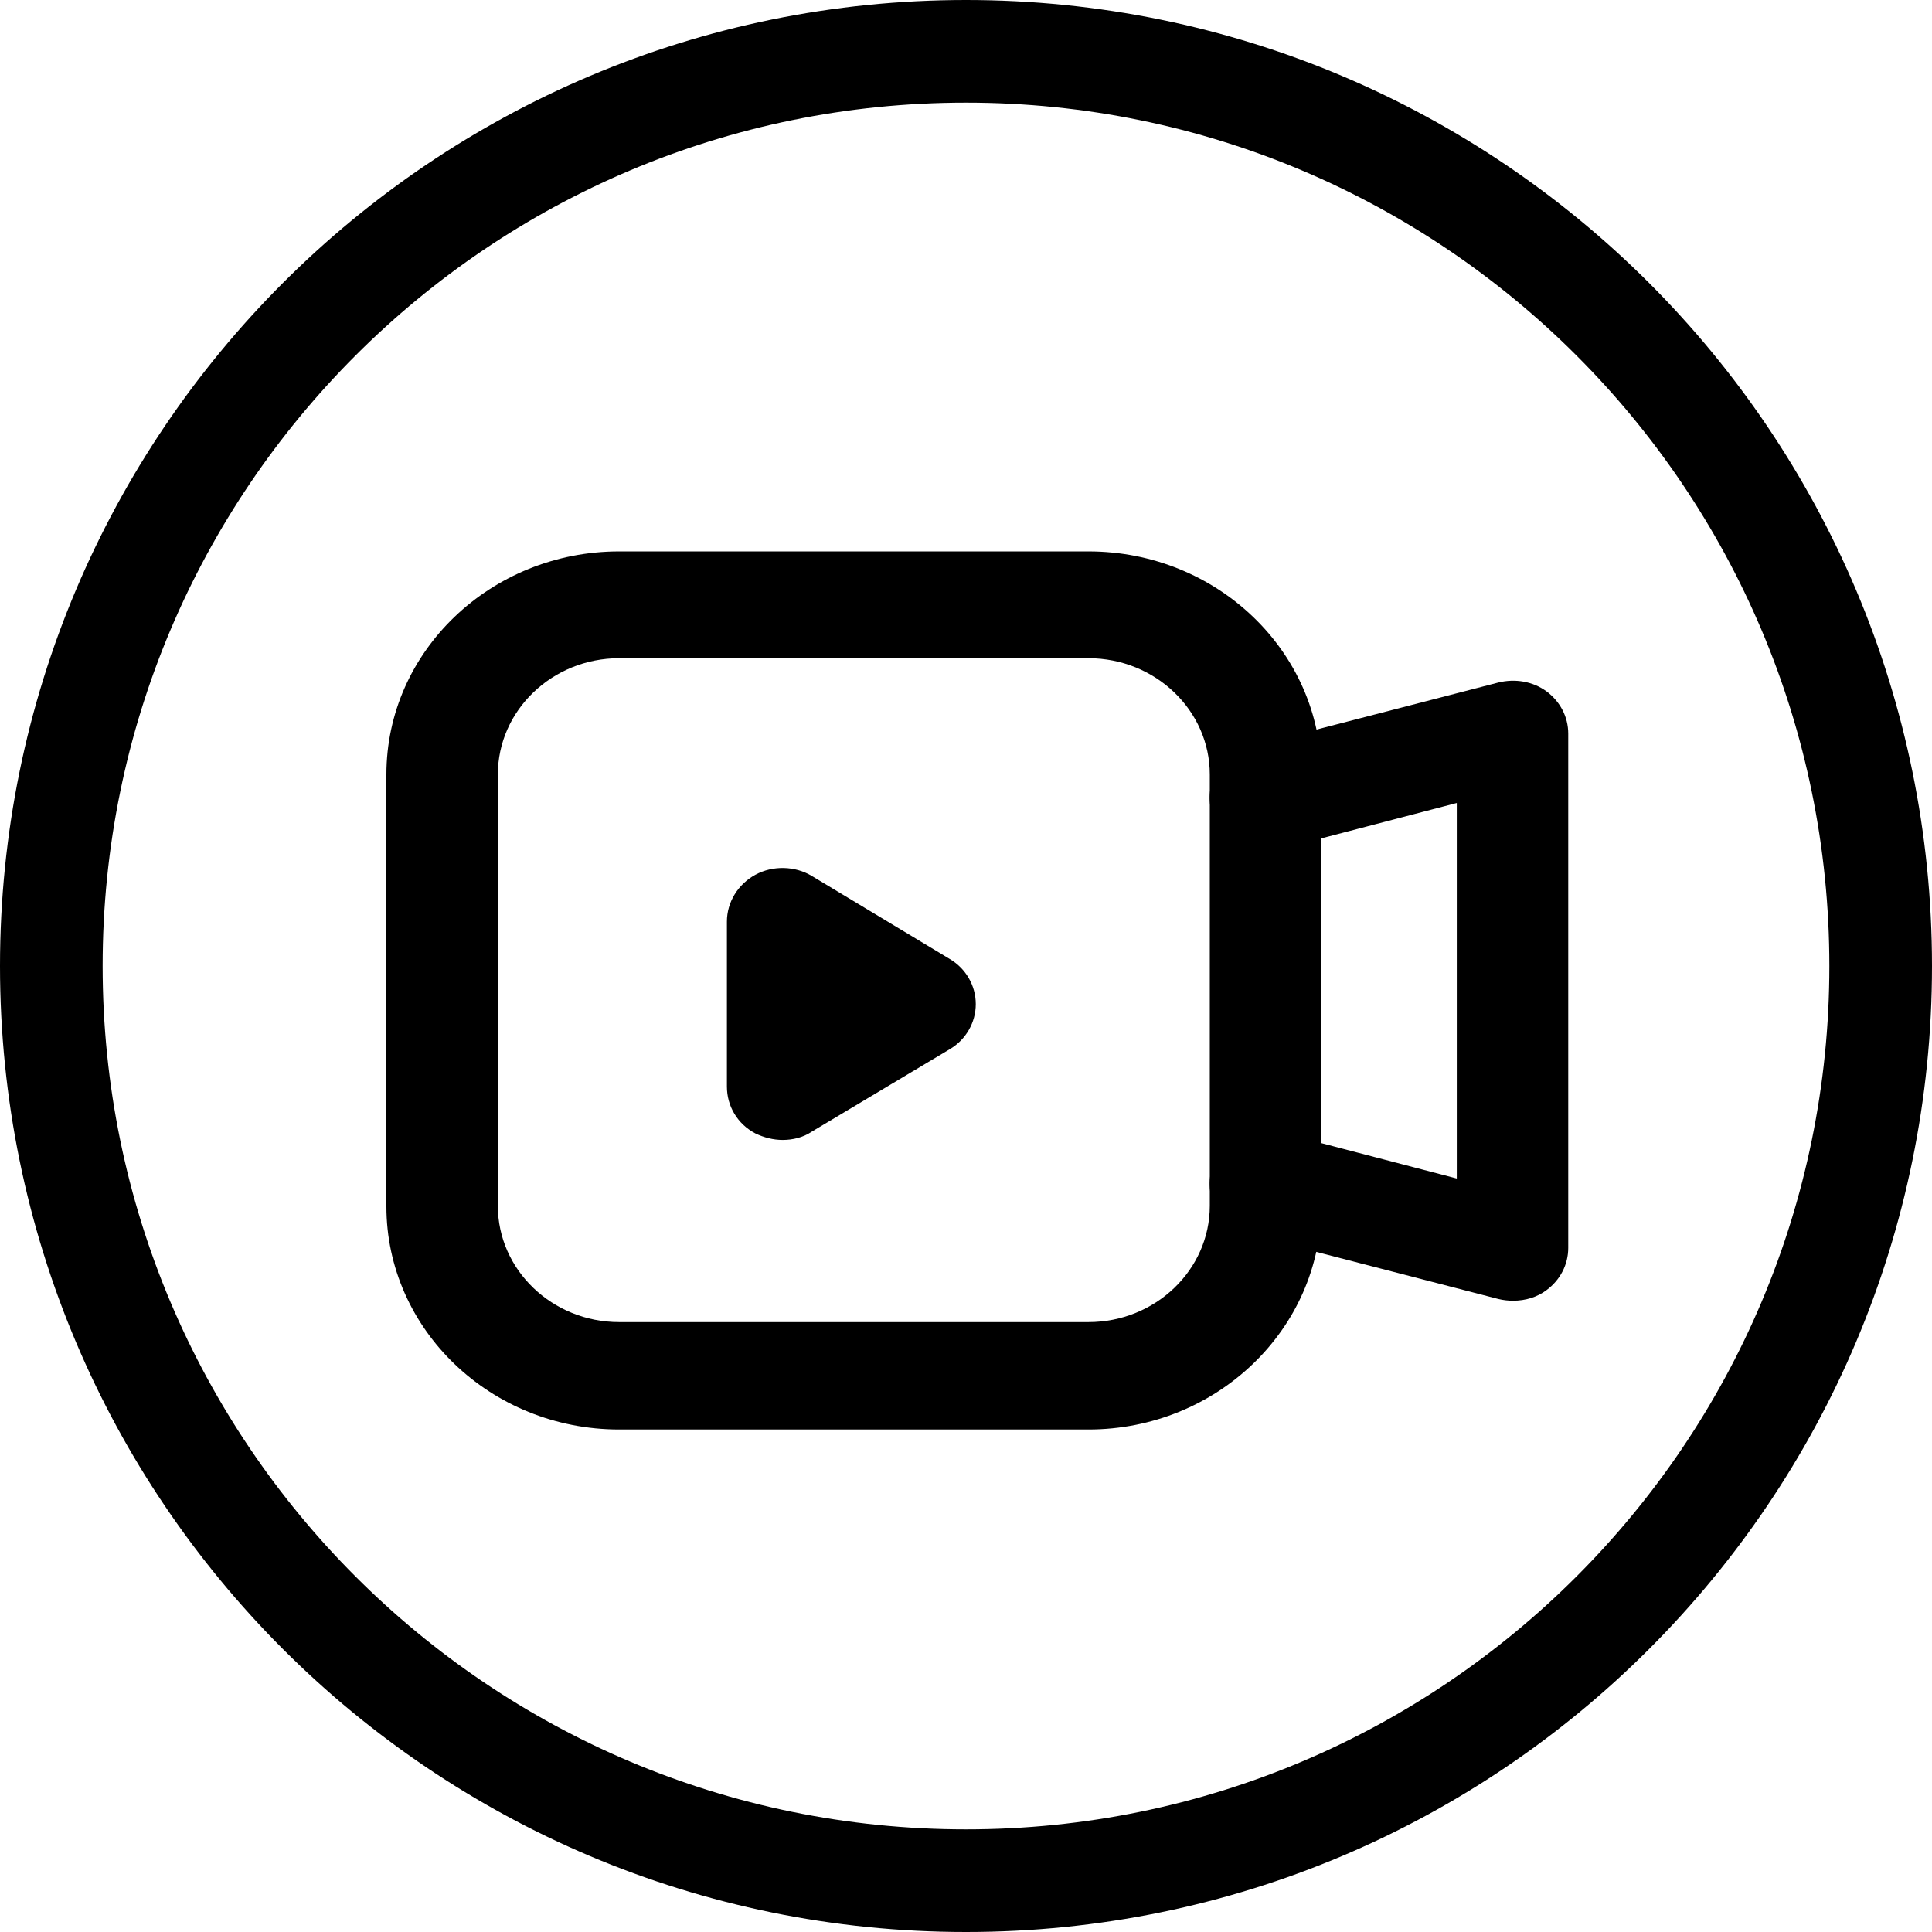
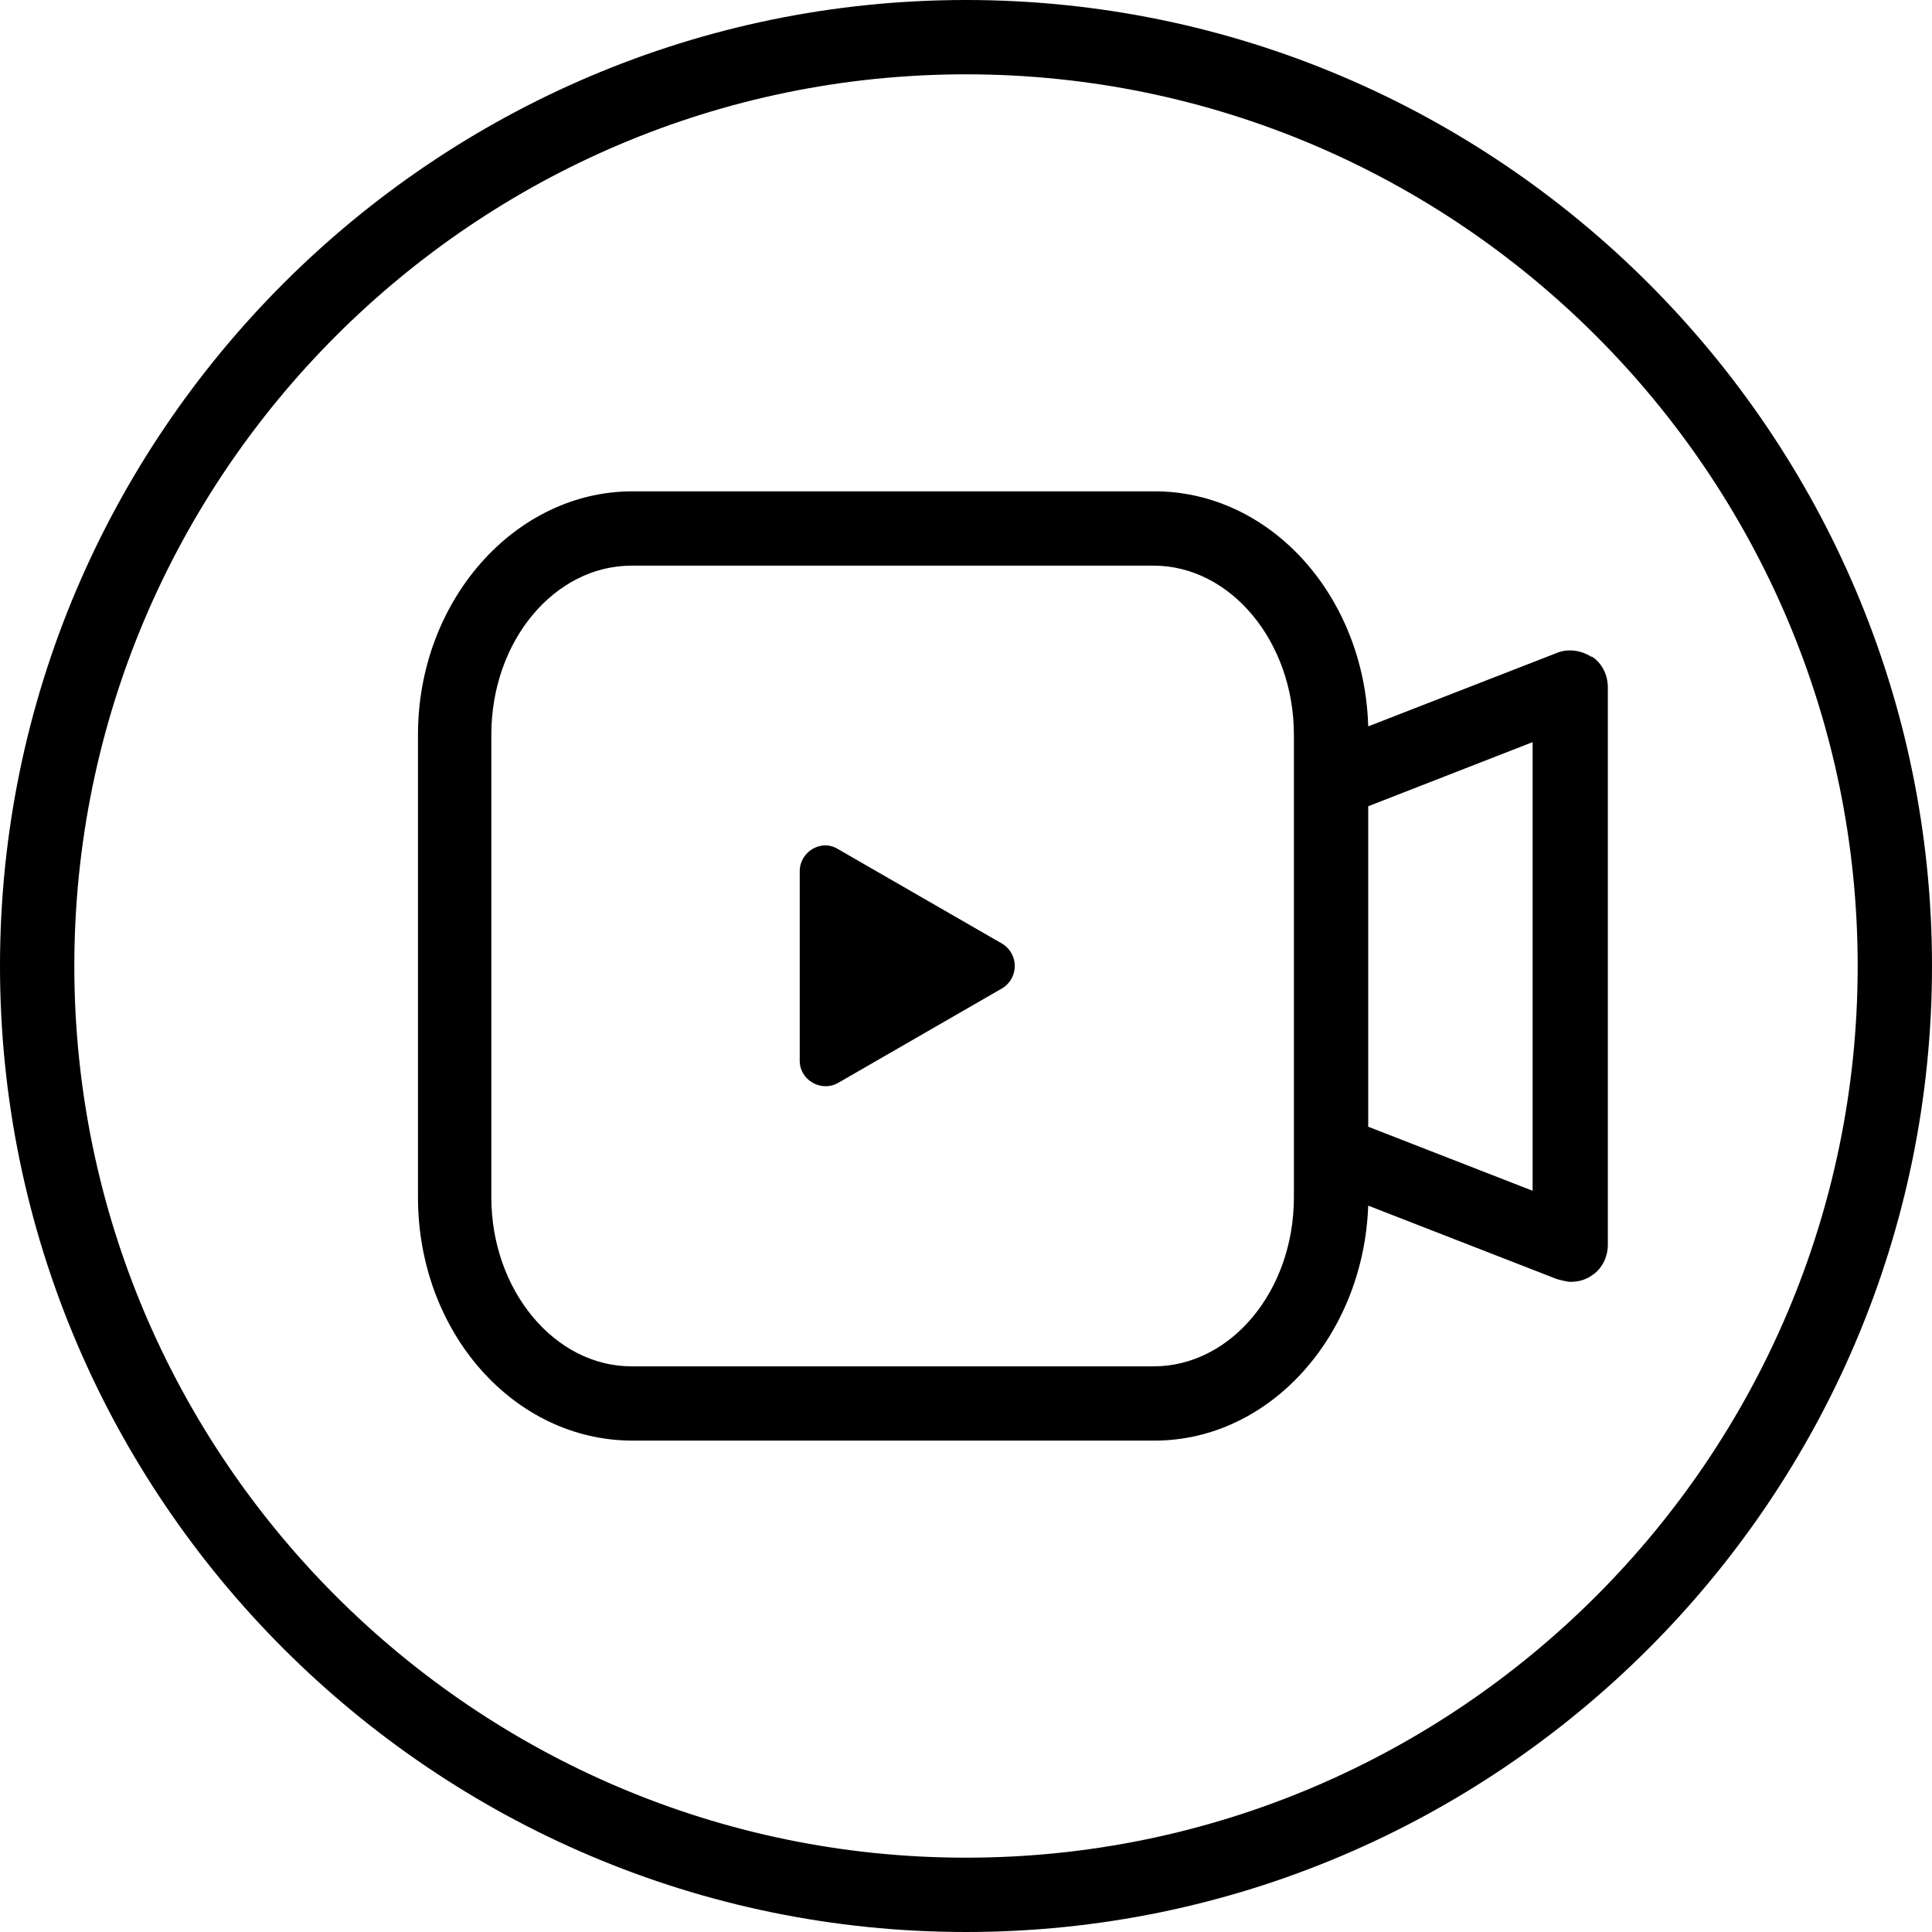
<svg xmlns="http://www.w3.org/2000/svg" width="32" height="32" viewBox="0 0 32 32" fill="none">
-   <path d="M18.028 23.677H10.255C8.123 23.677 6.4 22.016 6.4 19.982V12.828C6.4 10.784 8.133 9.133 10.255 9.133H18.028C20.161 9.133 21.884 10.794 21.884 12.828V19.972C21.884 22.016 20.151 23.677 18.028 23.677ZM10.255 10.902C9.148 10.902 8.246 11.767 8.246 12.828V19.972C8.246 21.034 9.148 21.898 10.255 21.898H18.028C19.136 21.898 20.038 21.034 20.038 19.972V12.828C20.038 11.767 19.136 10.902 18.028 10.902H10.255Z" fill="currentColor" />
-   <path d="M15.239 16.631L12.963 15.265V17.997L15.239 16.631Z" fill="currentColor" />
-   <path d="M12.963 18.881C12.809 18.881 12.655 18.842 12.511 18.773C12.214 18.616 12.04 18.321 12.04 17.997V15.265C12.04 14.941 12.224 14.646 12.511 14.489C12.799 14.332 13.168 14.341 13.445 14.508L15.731 15.884C15.998 16.041 16.162 16.326 16.162 16.631C16.162 16.936 15.998 17.221 15.731 17.378L13.445 18.744C13.301 18.842 13.127 18.881 12.963 18.881Z" fill="currentColor" />
-   <path d="M25.062 21.544C24.98 21.544 24.898 21.535 24.816 21.515L20.715 20.454C20.222 20.326 19.935 19.844 20.069 19.373C20.202 18.901 20.704 18.626 21.197 18.754L24.129 19.52V13.3L21.197 14.066C20.704 14.194 20.202 13.919 20.069 13.447C19.935 12.976 20.222 12.494 20.715 12.366L24.816 11.305C25.093 11.236 25.39 11.285 25.616 11.452C25.842 11.62 25.975 11.875 25.975 12.15V20.67C25.975 20.945 25.842 21.201 25.616 21.368C25.462 21.485 25.267 21.544 25.062 21.544Z" fill="currentColor" />
-   <rect x="0.85" y="0.85" width="30.3" height="30.3" rx="15.15" stroke="currentColor" stroke-width="1.7" />
+   <path d="M16 0C7.185 0 0 7.185 0 16C0 24.815 7.185 32 16 32C24.815 32 32 24.815 32 16C32 7.185 24.815 0 16 0ZM16 30.769C7.862 30.769 1.231 24.139 1.231 16C1.231 7.862 7.862 1.231 16 1.231C24.139 1.231 30.769 7.862 30.769 16C30.769 24.139 24.139 30.769 16 30.769Z" fill="currentColor" />
+   <path d="M26.354 10.877C26.185 10.769 25.969 10.739 25.785 10.815L22.662 12.031C22.6 9.877 21.046 8.138 19.123 8.138H10.477C8.523 8.138 6.923 9.954 6.923 12.169V19.831C6.923 22.061 8.508 23.861 10.477 23.861H19.123C21.031 23.861 22.585 22.123 22.662 19.969L25.785 21.185C25.785 21.185 25.939 21.231 26.015 21.231C26.139 21.231 26.262 21.2 26.369 21.123C26.538 21.015 26.631 20.815 26.631 20.615V11.385C26.631 11.185 26.538 10.985 26.369 10.877H26.354ZM21.431 19.831C21.431 21.385 20.385 22.631 19.108 22.631H10.461C9.185 22.631 8.138 21.369 8.138 19.831V12.169C8.138 10.615 9.185 9.369 10.461 9.369H19.108C20.385 9.369 21.431 10.631 21.431 12.169V19.831ZM25.385 19.723L22.662 18.662V13.354L25.385 12.292V19.723Z" fill="currentColor" />
+   <path d="M13.877 14.062C13.6 13.892 13.246 14.108 13.246 14.431V17.569C13.246 17.892 13.6 18.092 13.877 17.939L16.6 16.369C16.877 16.2 16.877 15.8 16.6 15.631L13.877 14.062Z" fill="currentColor" />
</svg>
